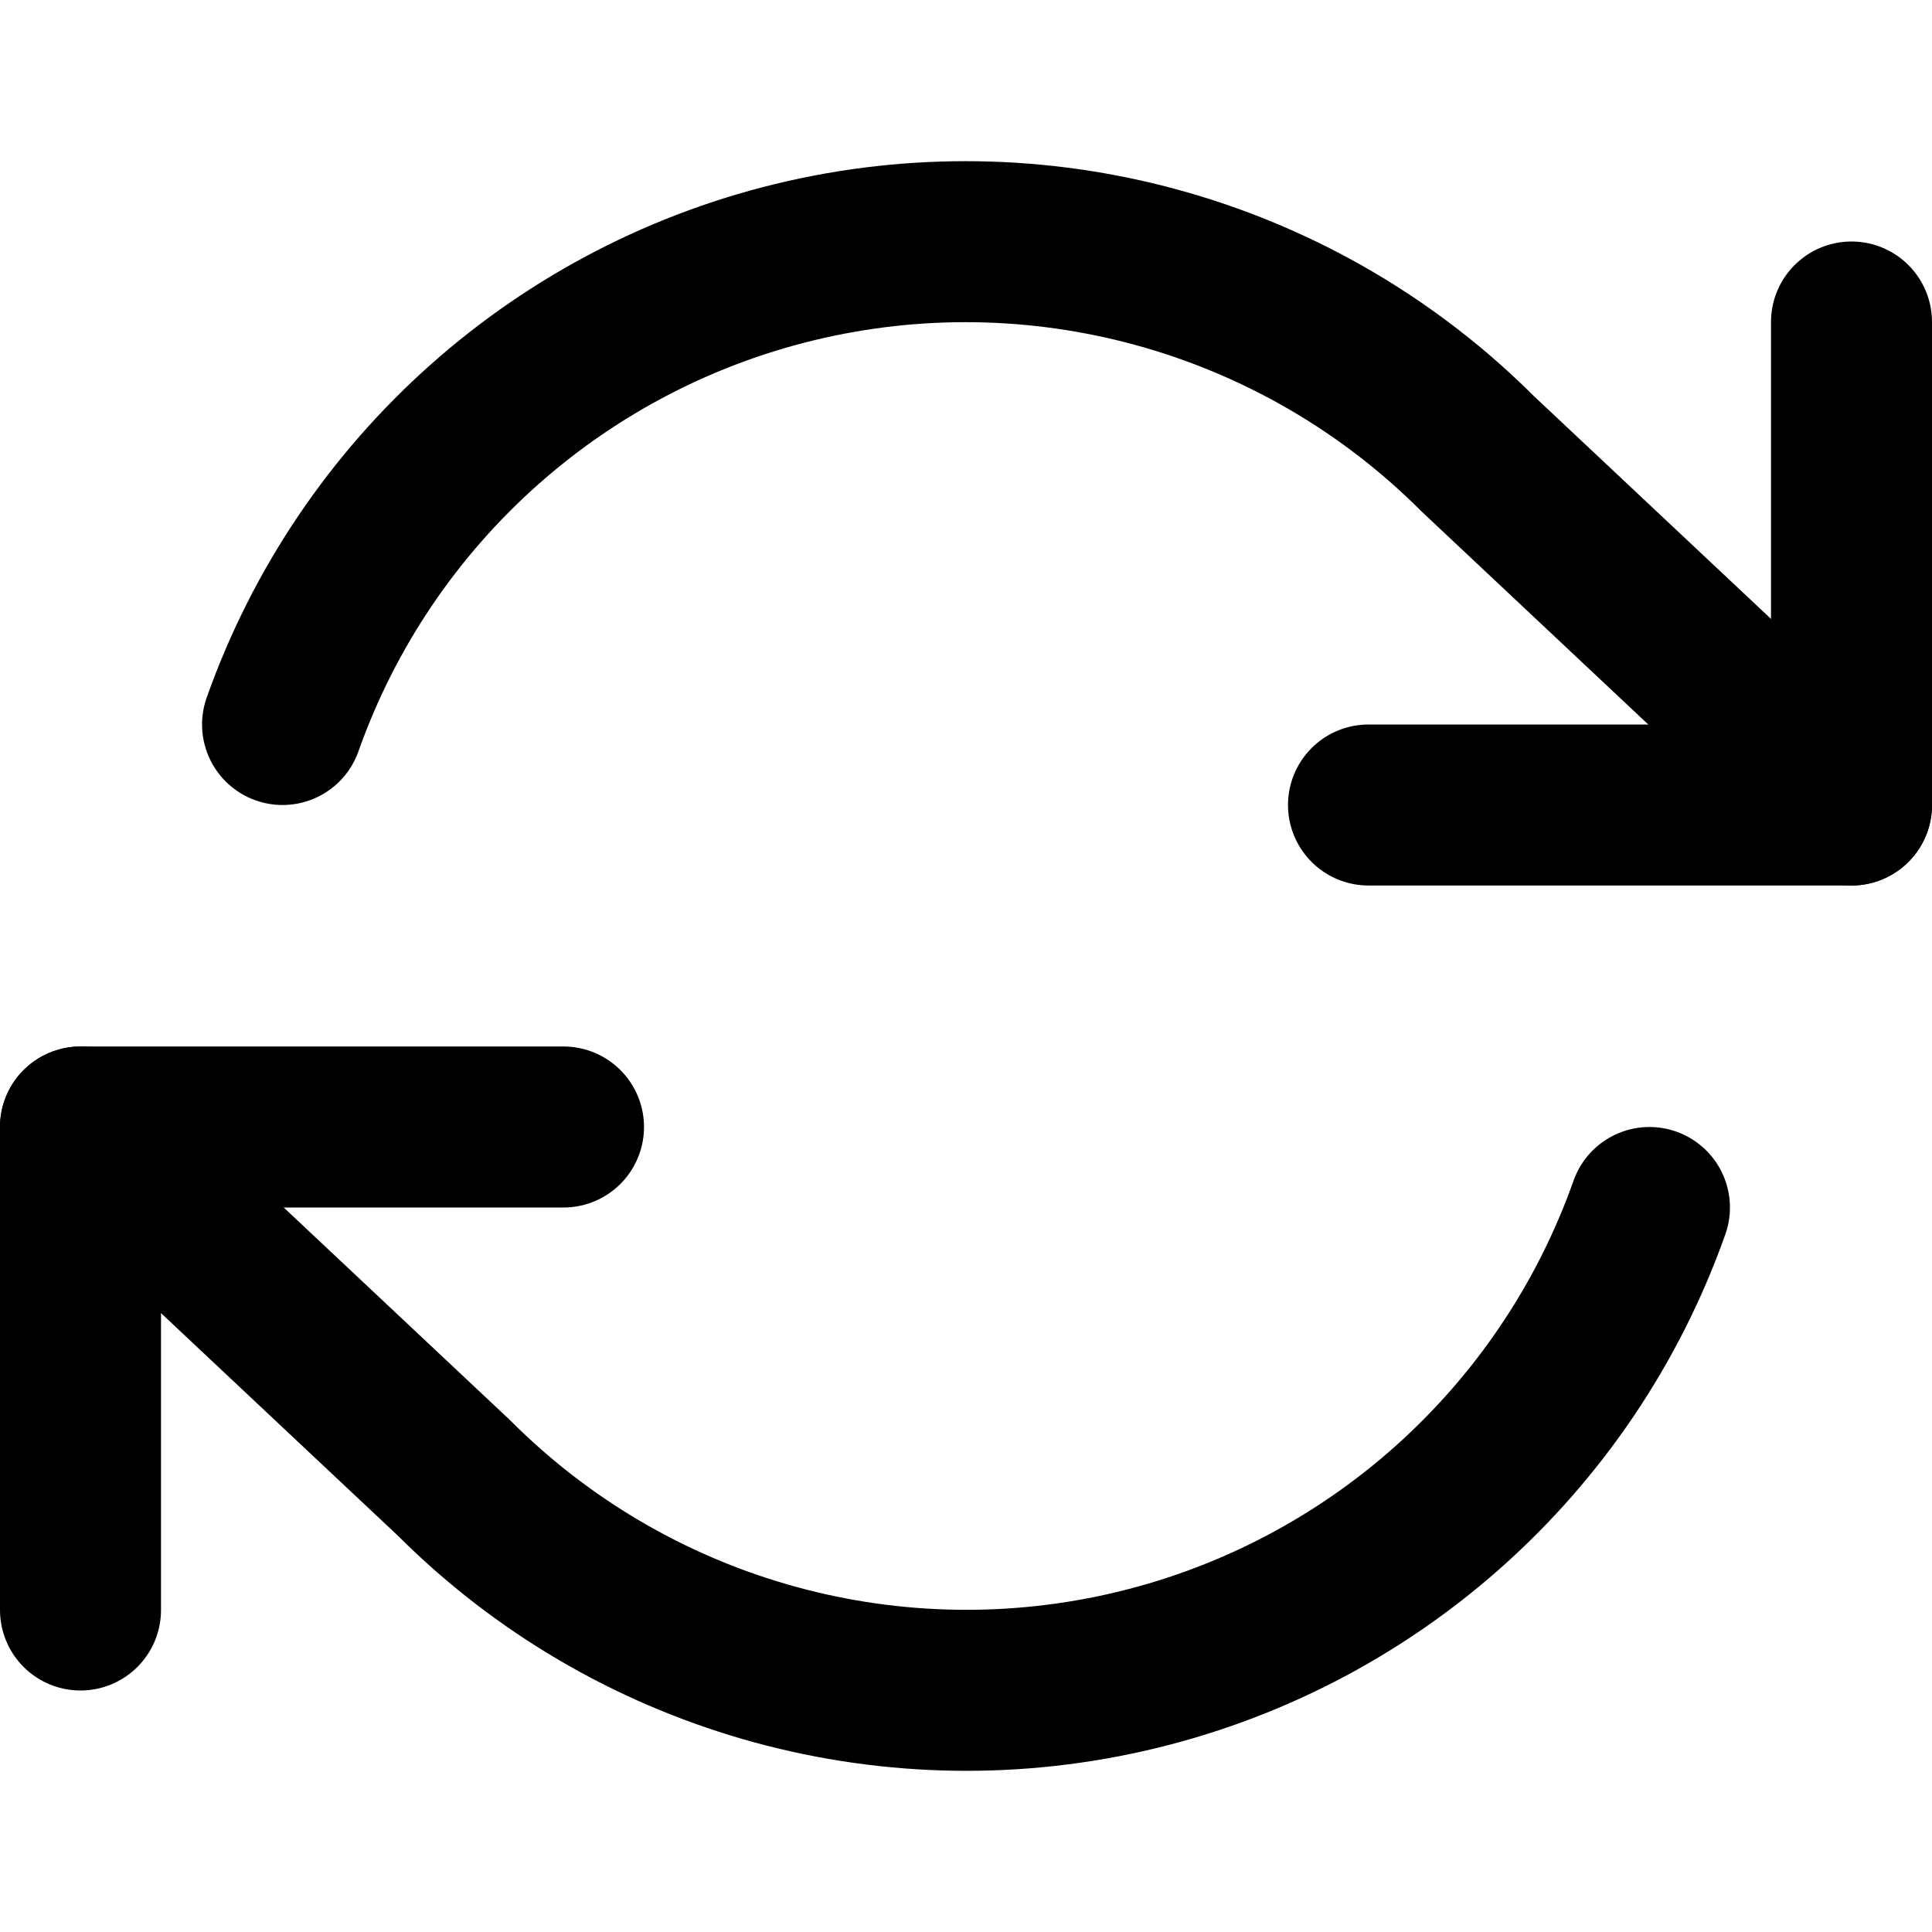
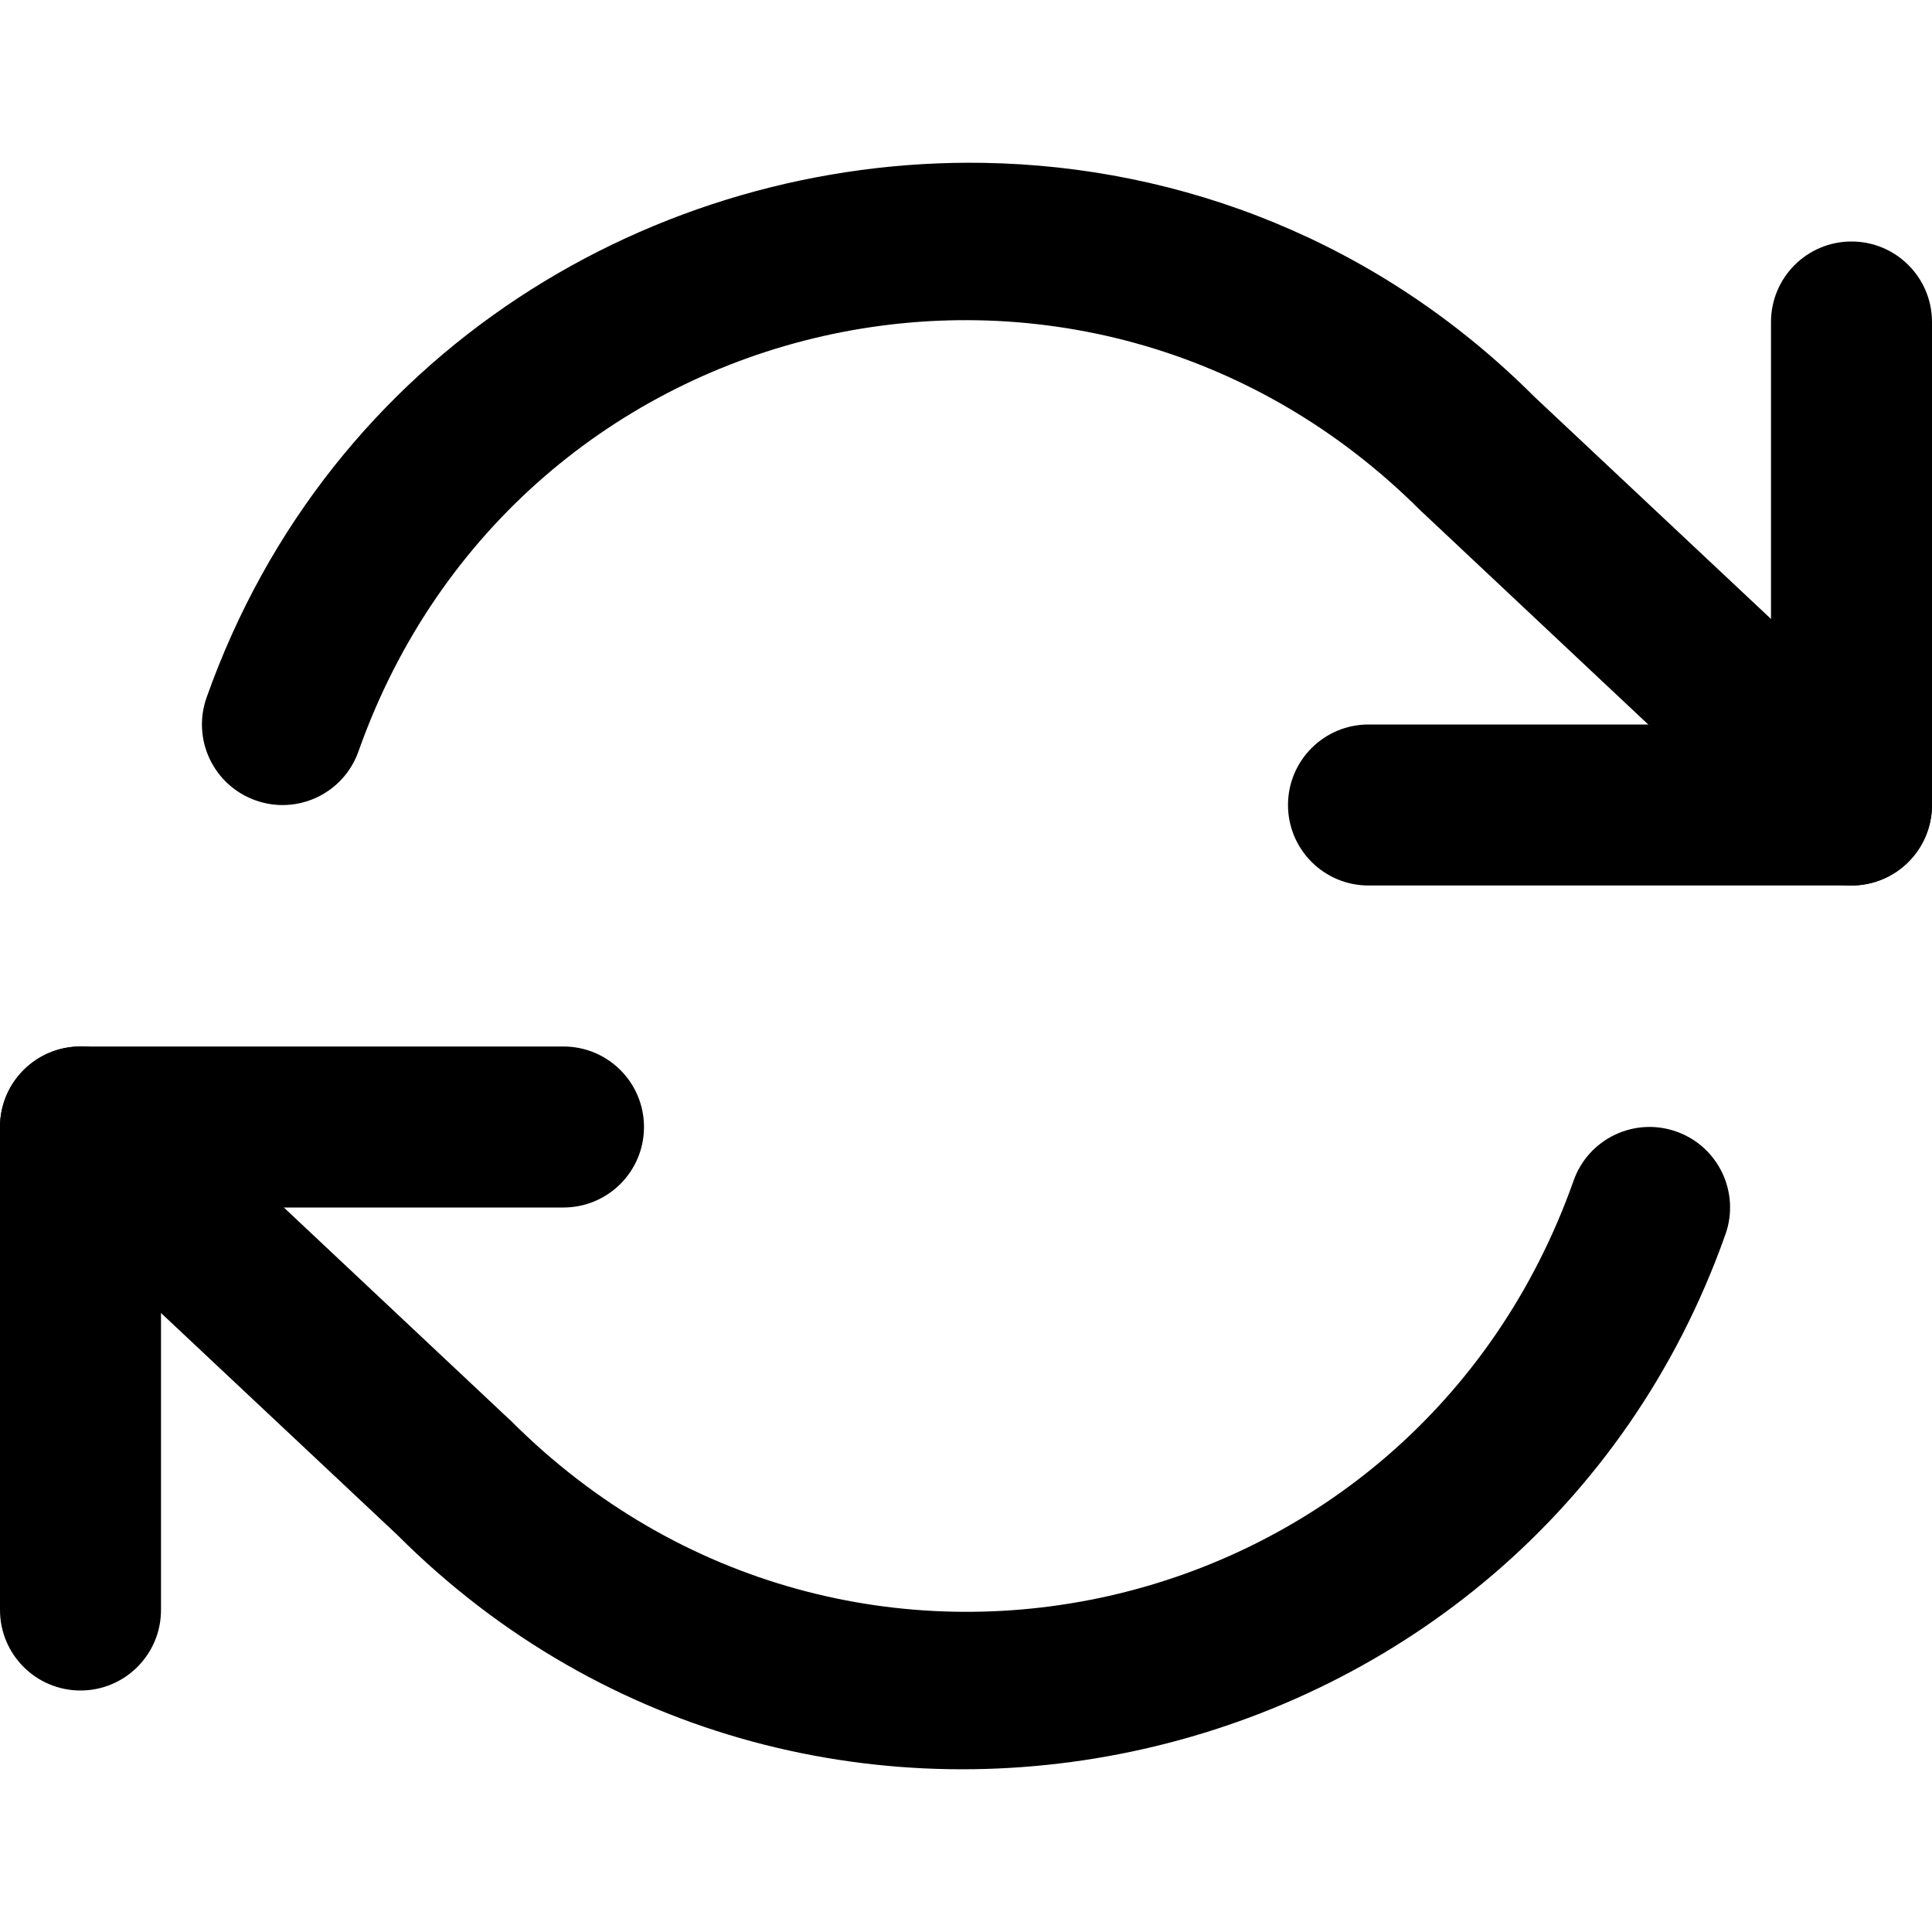
- <svg xmlns="http://www.w3.org/2000/svg" width="32" height="32" viewBox="0 0 24 24" fill="none" stroke="currentColor" stroke-width="2" stroke-linecap="round" stroke-linejoin="round" class="feather feather-refresh-cw">
-   <polyline points="23 4 23 10 17 10" />
-   <polyline points="1 20 1 14 7 14" />
-   <path d="M3.51 9a9 9 0 0 1 14.85-3.36L23 10M1 14l4.64 4.36A9 9 0 0 0 20.49 15" />
+ <svg xmlns="http://www.w3.org/2000/svg" width="32" height="32" viewBox="0 0 24 24" fill="none" stroke="currentColor" stroke-width="2" stroke-linecap="round" stroke-linejoin="round" class="feather feather-refresh-cw" version="1.1" id="svg2">
+   <defs id="defs2" />
+   <path style="baseline-shift:baseline;display:inline;overflow:visible;vector-effect:none;fill:#000000;stroke:none;stroke-linecap:butt;stroke-linejoin:miter;enable-background:accumulate;stop-color:#000000;stop-opacity:1;opacity:1" d="m 23,3 a 1,1 0 0 0 -1,1 v 5 h -5 a 1,1 0 0 0 -1,1 1,1 0 0 0 1,1 h 6 a 1,1 0 0 0 1,-1 V 4 A 1,1 0 0 0 23,3 Z" id="polyline1" />
+   <path style="baseline-shift:baseline;display:inline;overflow:visible;vector-effect:none;fill:#000000;stroke:none;stroke-linecap:butt;stroke-linejoin:miter;enable-background:accumulate;stop-color:#000000;stop-opacity:1;opacity:1" d="m 1,13 a 1,1 0 0 0 -1,1 v 6 a 1,1 0 0 0 1,1 1,1 0 0 0 1,-1 V 15 H 7 A 1,1 0 0 0 8,14 1,1 0 0 0 7,13 Z" id="polyline2" />
+   <path style="baseline-shift:baseline;display:inline;overflow:visible;vector-effect:none;fill:#000000;stroke:none;stroke-linecap:butt;stroke-linejoin:miter;enable-background:accumulate;stop-color:#000000;stop-opacity:1;opacity:1" d="M 12.217,2.023 C 8.136,1.956 4.092,4.356 2.566,8.666 A 1,1 0 0 0 3.176,9.943 1,1 0 0 0 4.453,9.334 C 6.429,3.749 13.465,2.158 17.652,6.348 a 1,1 0 0 0 0.023,0.021 l 4.639,4.359 a 1,1 0 0 0 1.414,-0.043 1,1 0 0 0 -0.043,-1.414 L 19.066,4.934 C 17.127,2.993 14.665,2.064 12.217,2.023 Z M 0.969,13 a 1,1 0 0 0 -0.697,0.314 1,1 0 0 0 0.043,1.414 l 4.619,4.338 C 10.105,24.24 18.993,22.23 21.434,15.334 a 1,1 0 0 0 -0.609,-1.277 1,1 0 0 0 -1.277,0.609 c -1.976,5.585 -9.011,7.176 -13.199,2.986 a 1,1 0 0 0 -0.023,-0.021 L 1.686,13.271 A 1,1 0 0 0 0.969,13 Z" id="path2" />
</svg>
